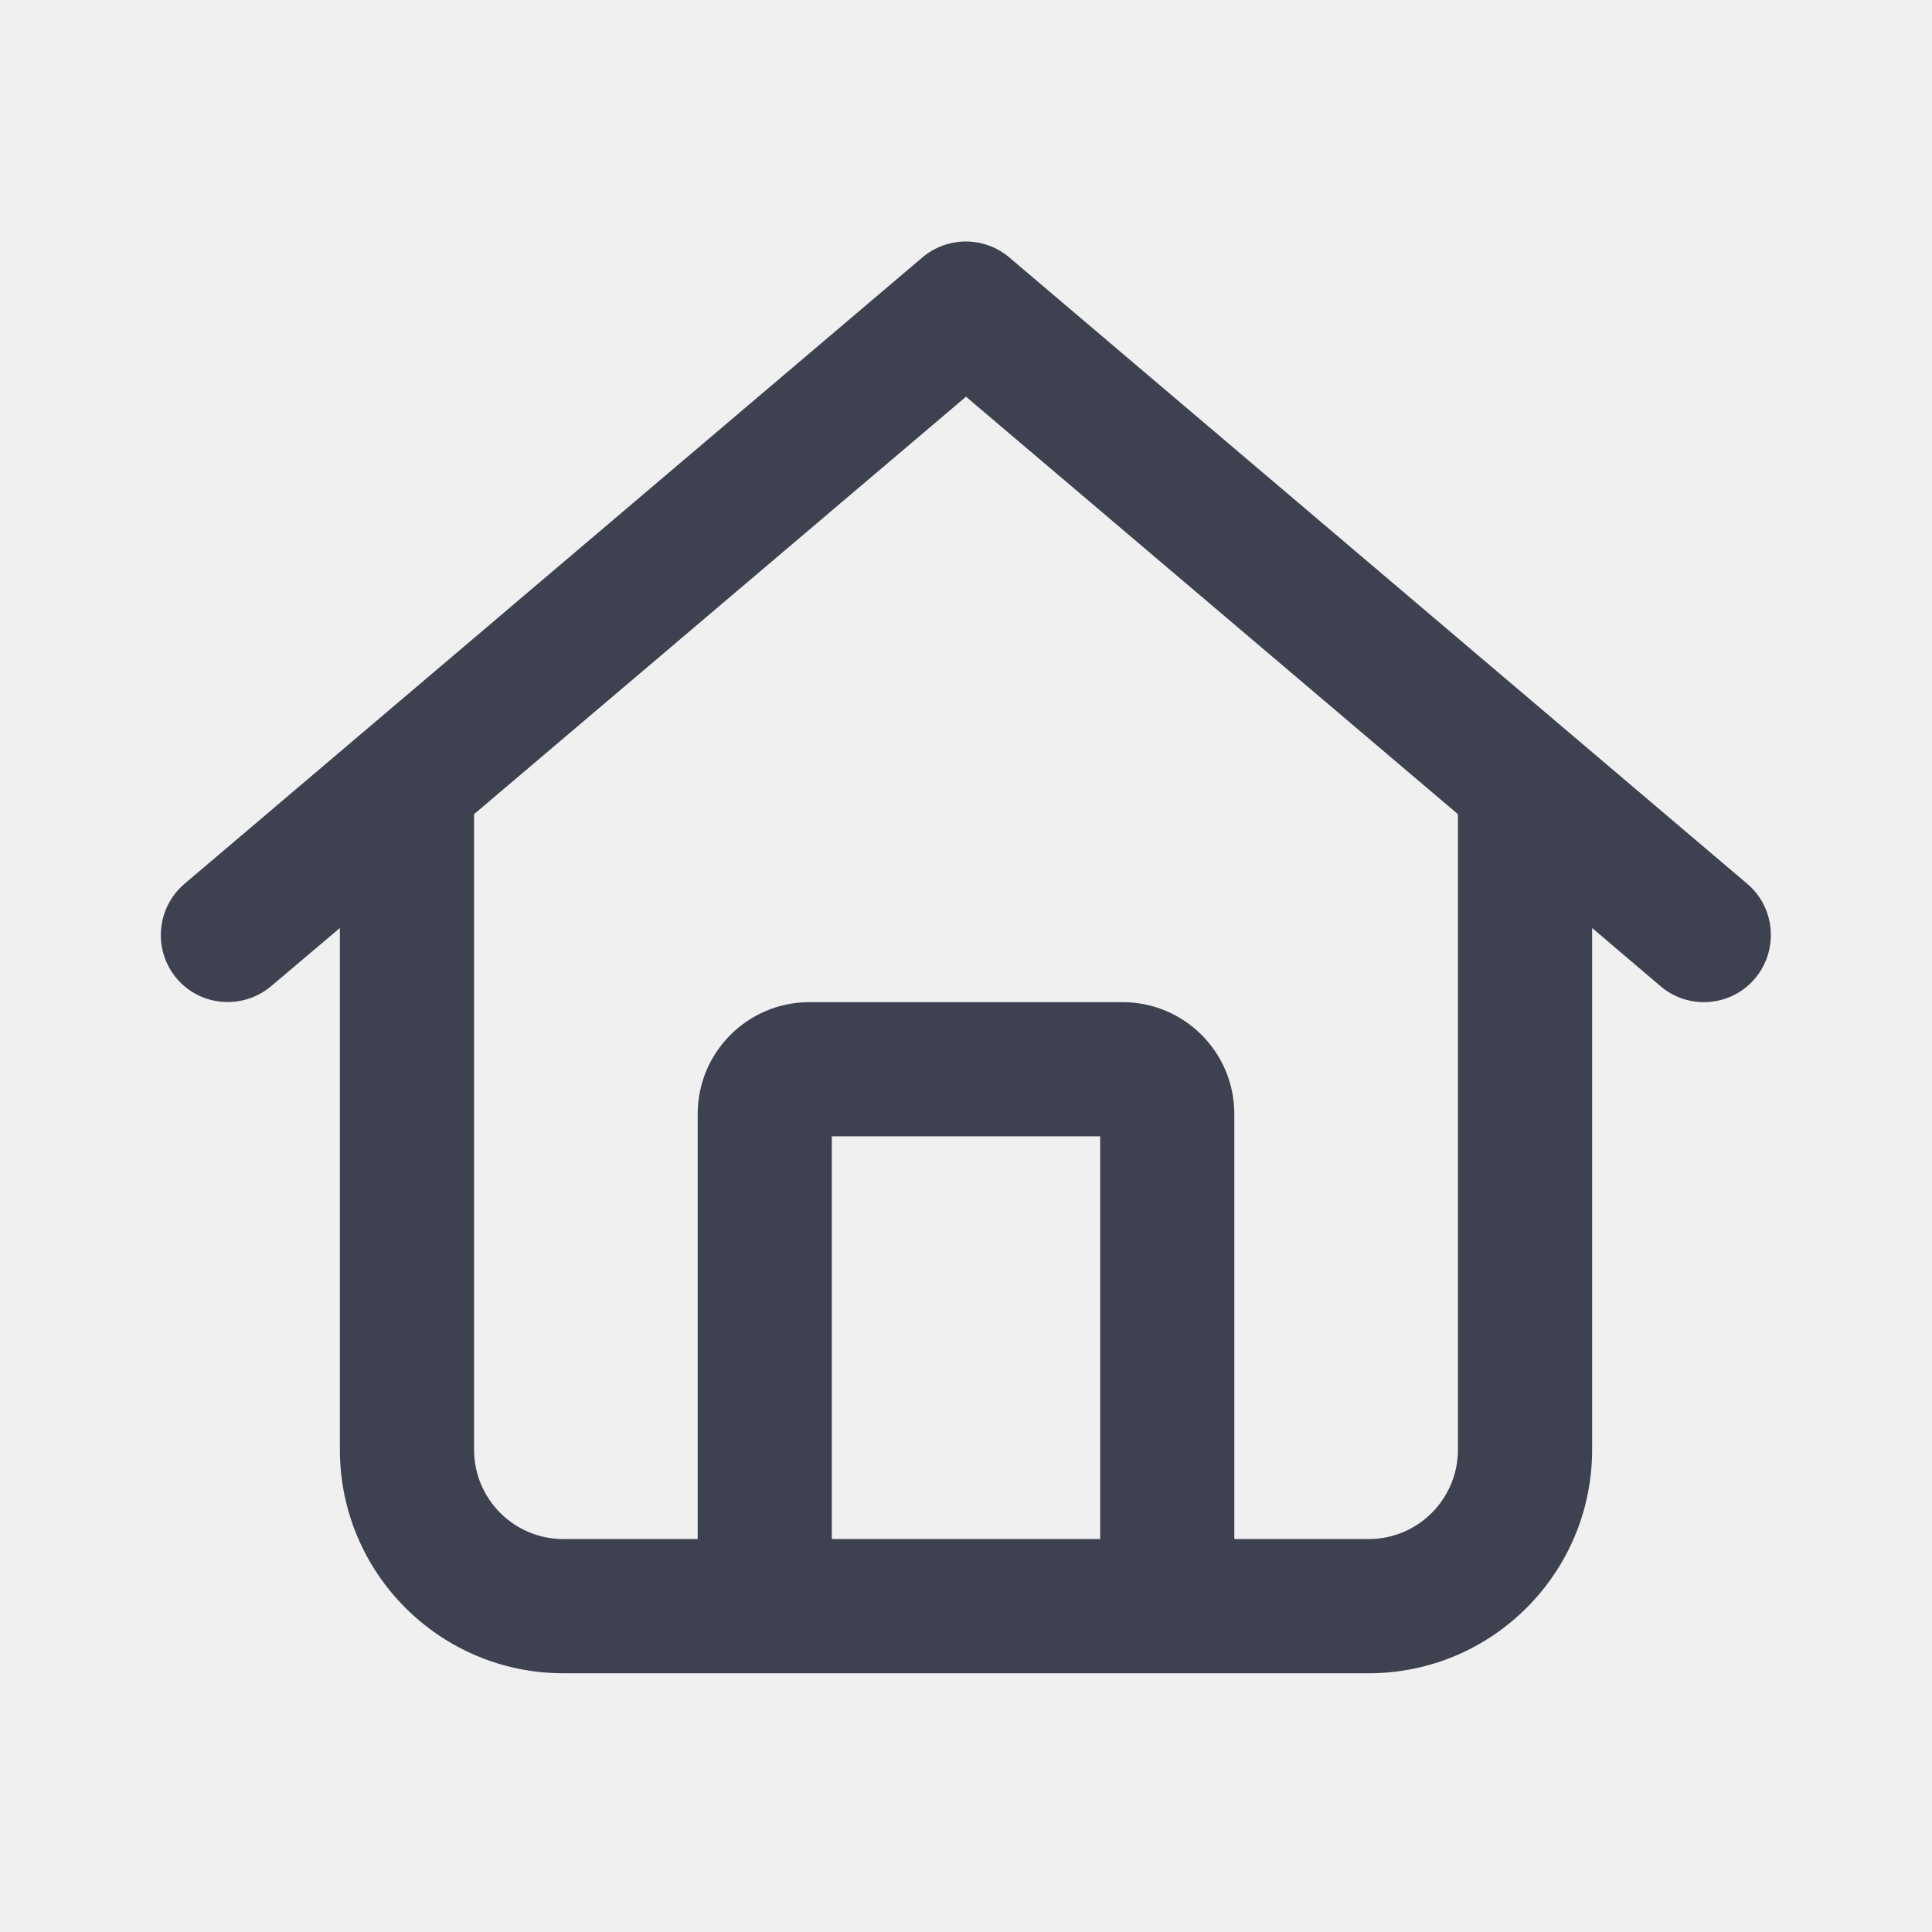
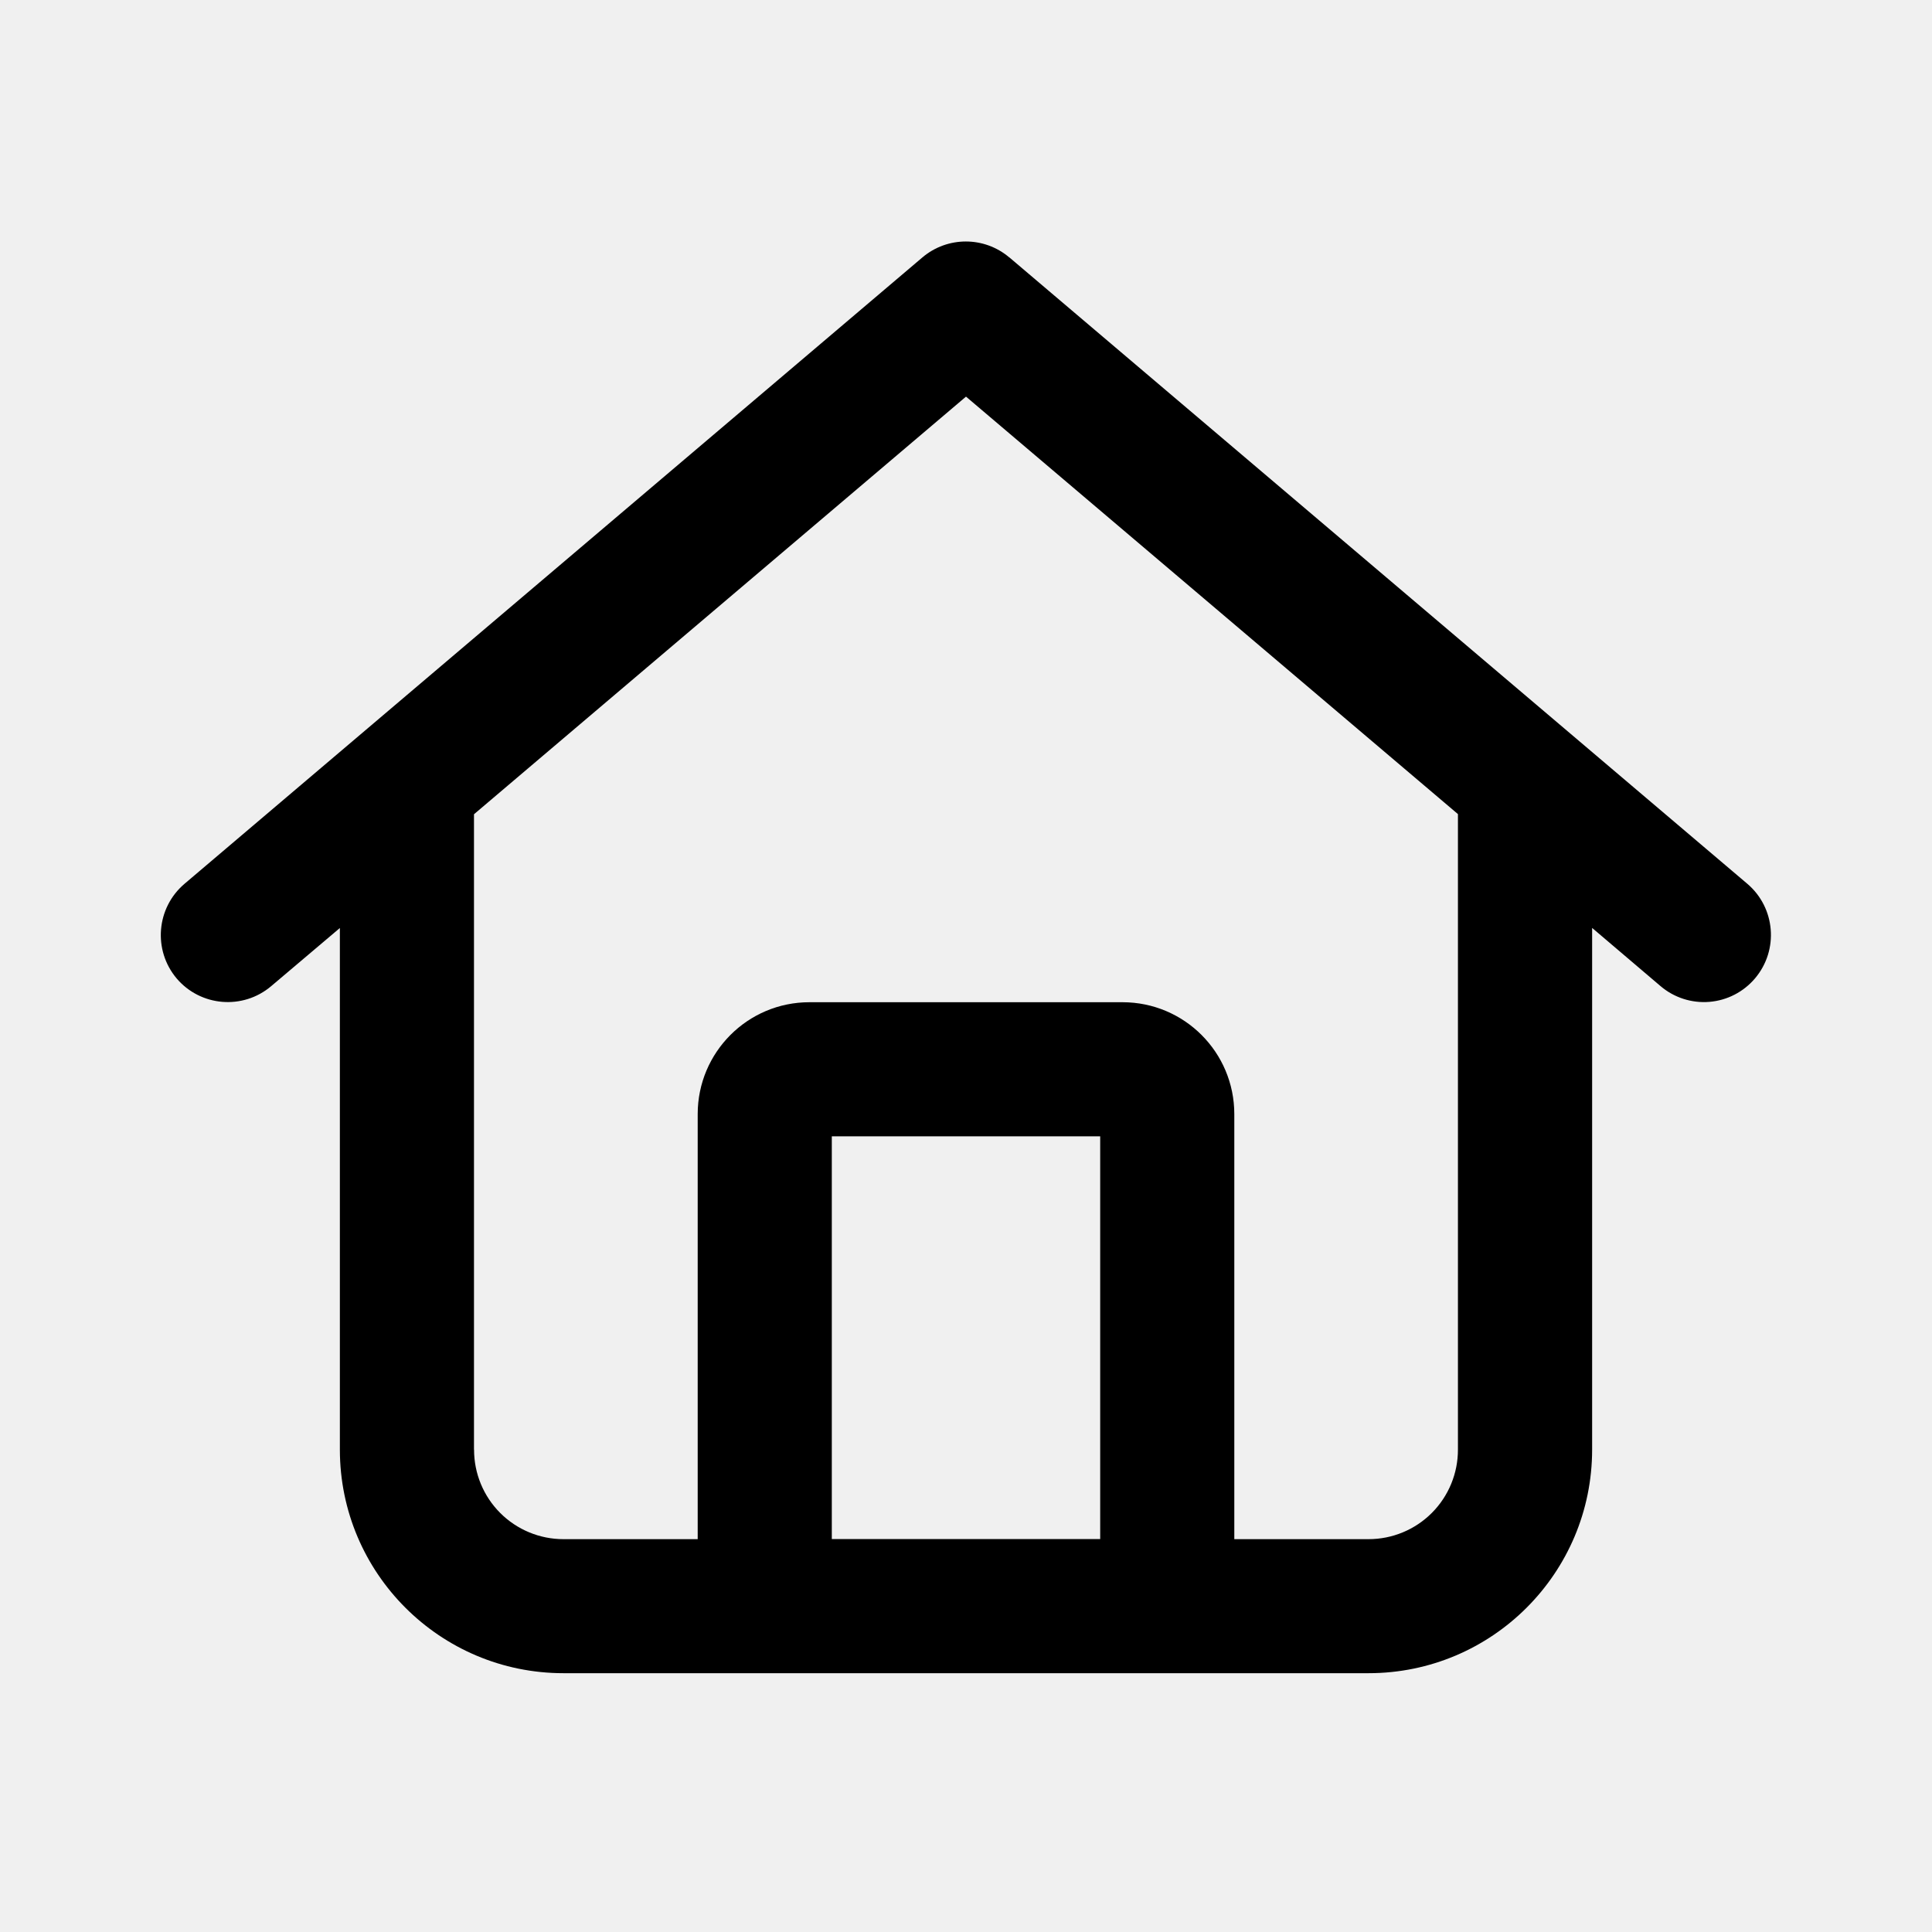
- <svg xmlns="http://www.w3.org/2000/svg" width="24" height="24" viewBox="0 0 24 24" fill="none">
-   <g clip-path="url(#clip0_4_1869)">
-     <path d="M12.538 3.198C12.226 2.934 11.771 2.934 11.458 3.198L2.292 10.979C1.941 11.278 1.899 11.803 2.194 12.154C2.49 12.505 3.017 12.546 3.368 12.251L4.222 11.528V18.007C4.222 19.543 5.465 20.786 7 20.786H17C18.535 20.786 19.778 19.543 19.778 18.007V11.528L20.628 12.251C20.979 12.55 21.507 12.505 21.802 12.154C22.097 11.803 22.055 11.275 21.705 10.979L12.538 3.198ZM5.889 18.007V10.114L12 4.928L18.111 10.114V18.007C18.111 18.622 17.615 19.119 17 19.119H15.333V13.838C15.333 13.071 14.712 12.449 13.944 12.449H10.056C9.288 12.449 8.667 13.071 8.667 13.838V19.119H7C6.385 19.119 5.889 18.622 5.889 18.007ZM10.333 19.119V14.116H13.667V19.119H10.333Z" fill="#3E414F" />
+ <svg xmlns="http://www.w3.org/2000/svg" width="24" height="24" fill="currentColor" viewBox="0 0 24 24">
+   <g clip-path="url(#a)">
+     <path d="M12.538 3.198a.835.835 0 0 0-1.08 0l-9.166 7.781a.836.836 0 0 0-.098 1.175.834.834 0 0 0 1.174.097l.854-.723v6.48A2.778 2.778 0 0 0 7 20.785h10a2.778 2.778 0 0 0 2.778-2.779v-6.479l.85.723a.831.831 0 0 0 1.174-.097.835.835 0 0 0-.097-1.175l-9.167-7.781Zm-6.65 14.81v-7.893L12 4.927l6.111 5.186v7.893A1.11 1.11 0 0 1 17 19.12h-1.667v-5.28c0-.768-.621-1.39-1.389-1.39h-3.889c-.767 0-1.388.622-1.388 1.39v5.28H7a1.11 1.11 0 0 1-1.111-1.112Zm4.445 1.11v-5.002h3.334v5.003h-3.334Z" />
  </g>
  <defs>
-     <clipPath id="clip0_4_1869">
-       <rect width="20" height="17.786" fill="white" transform="translate(2 3)" />
+     <clipPath id="a">
+       <path d="M2 3h20v17.786H2z" />
    </clipPath>
  </defs>
</svg>
